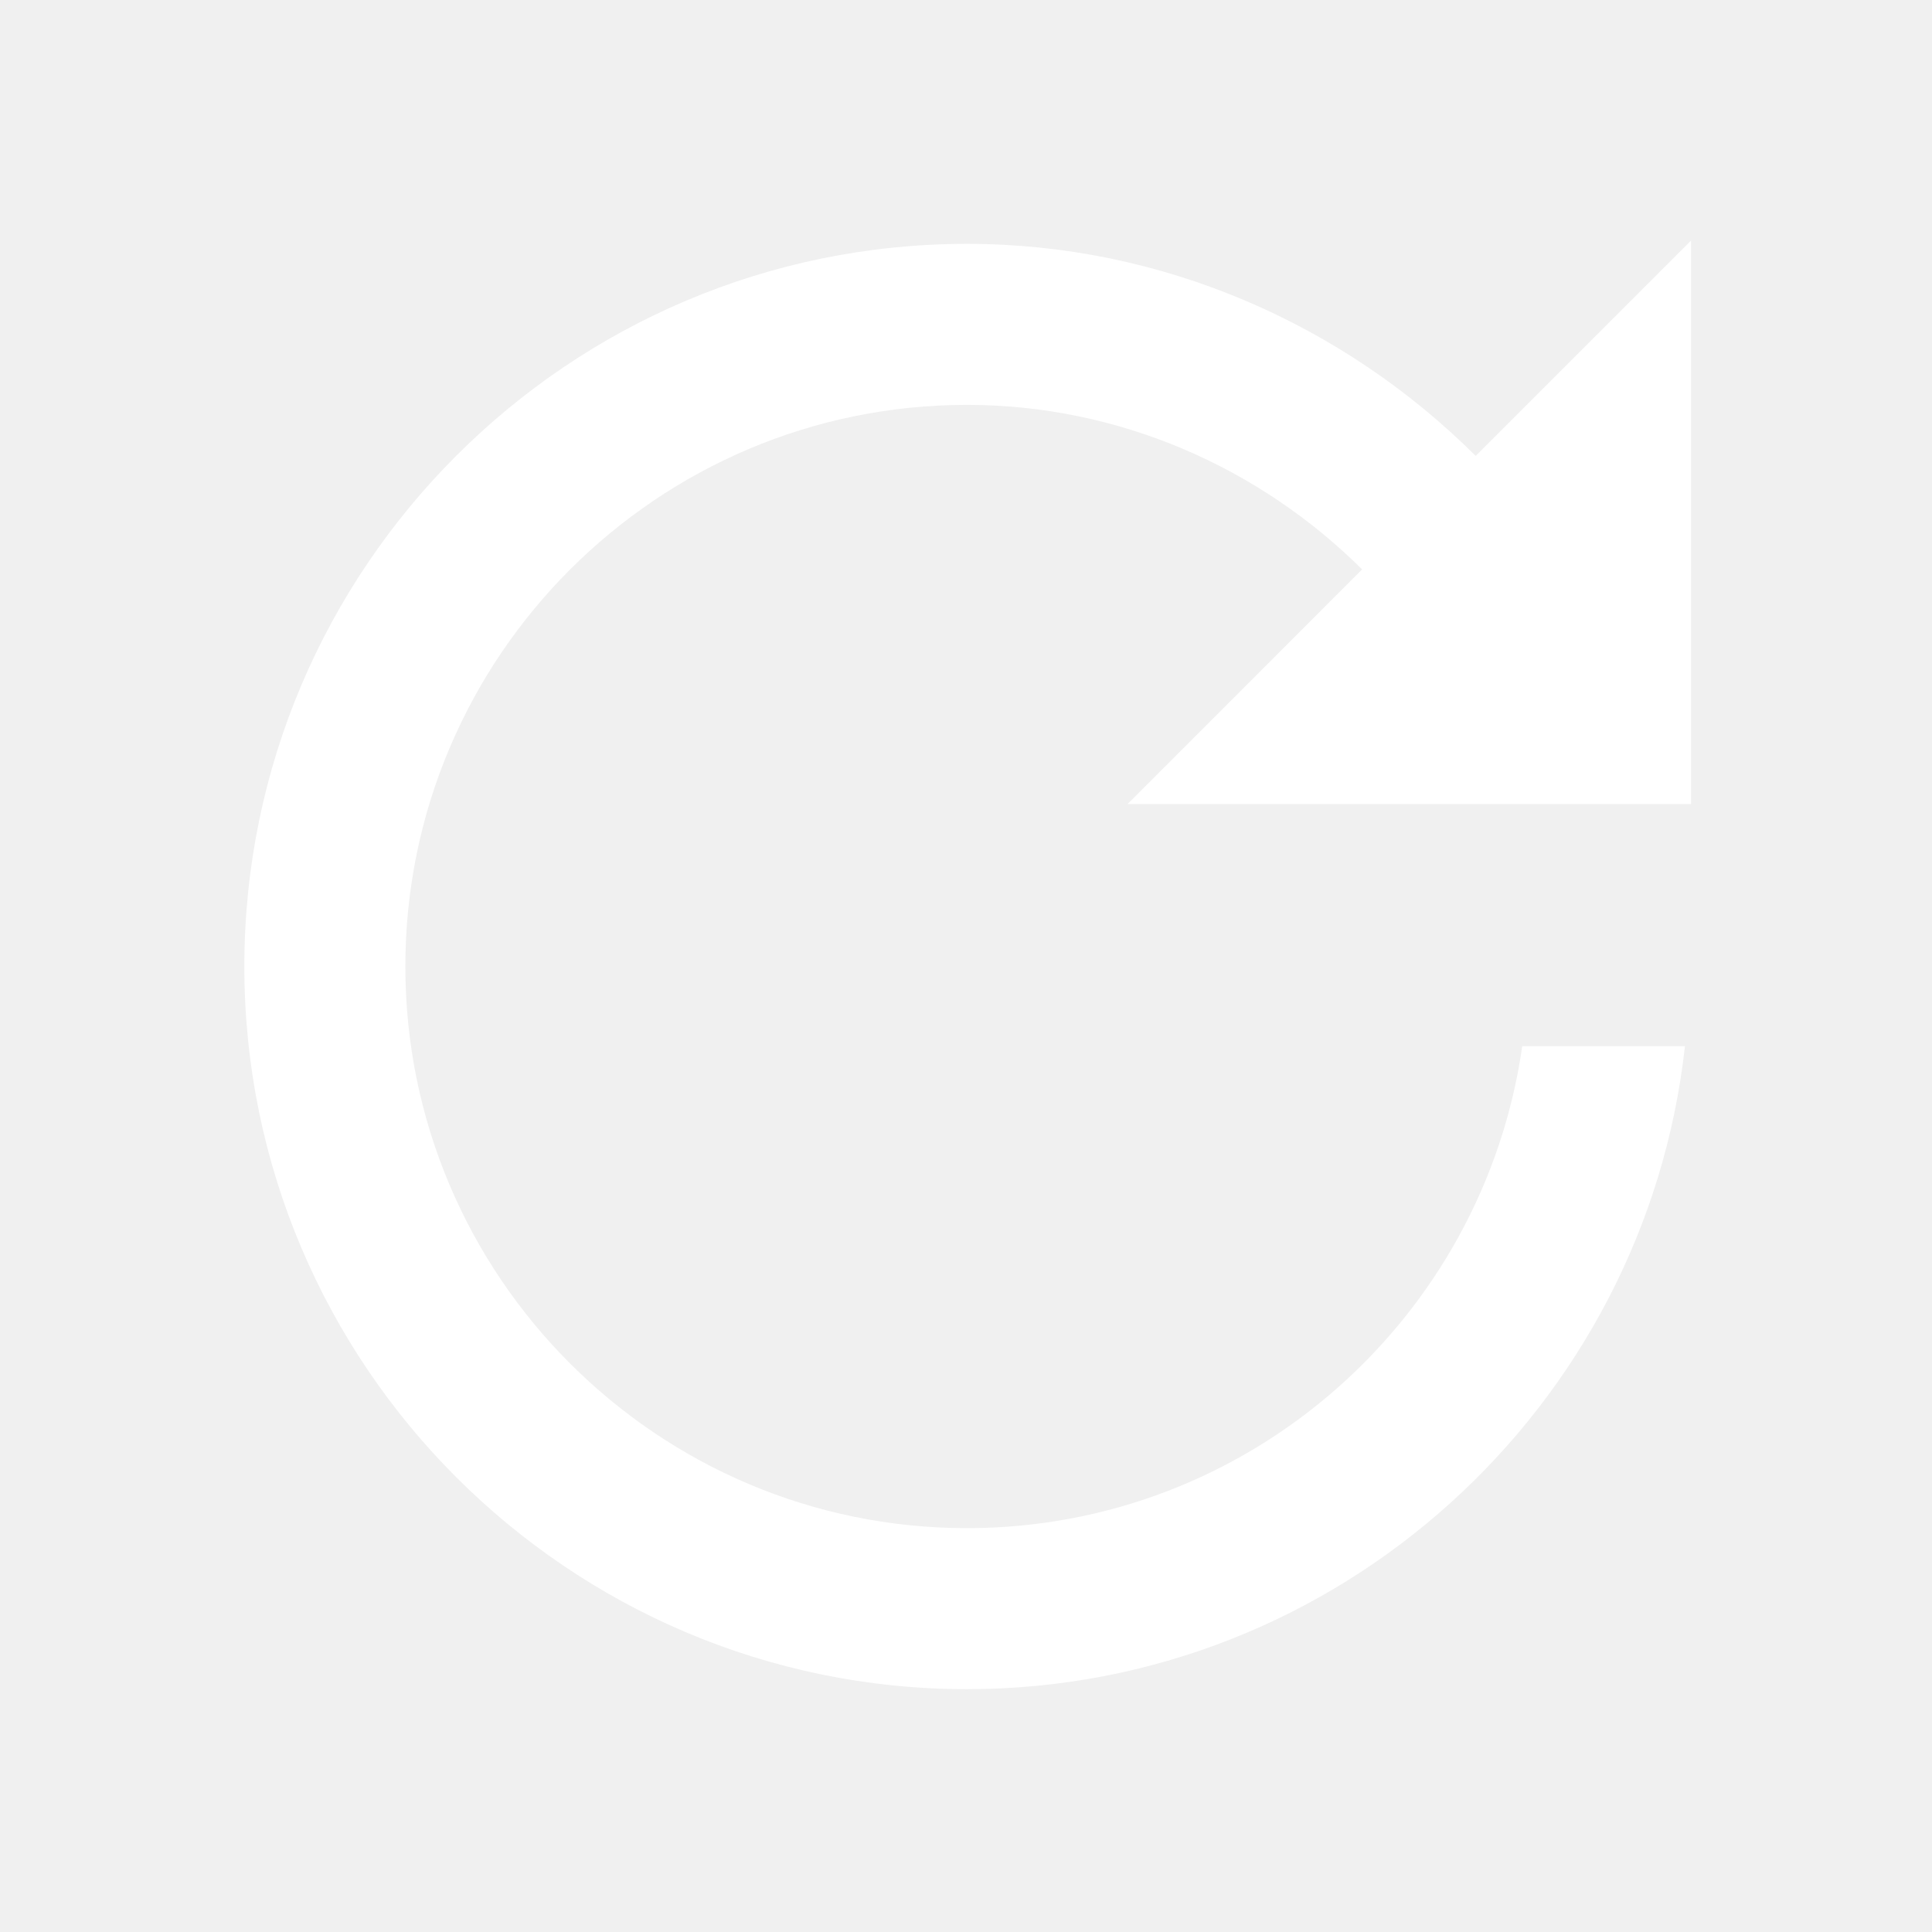
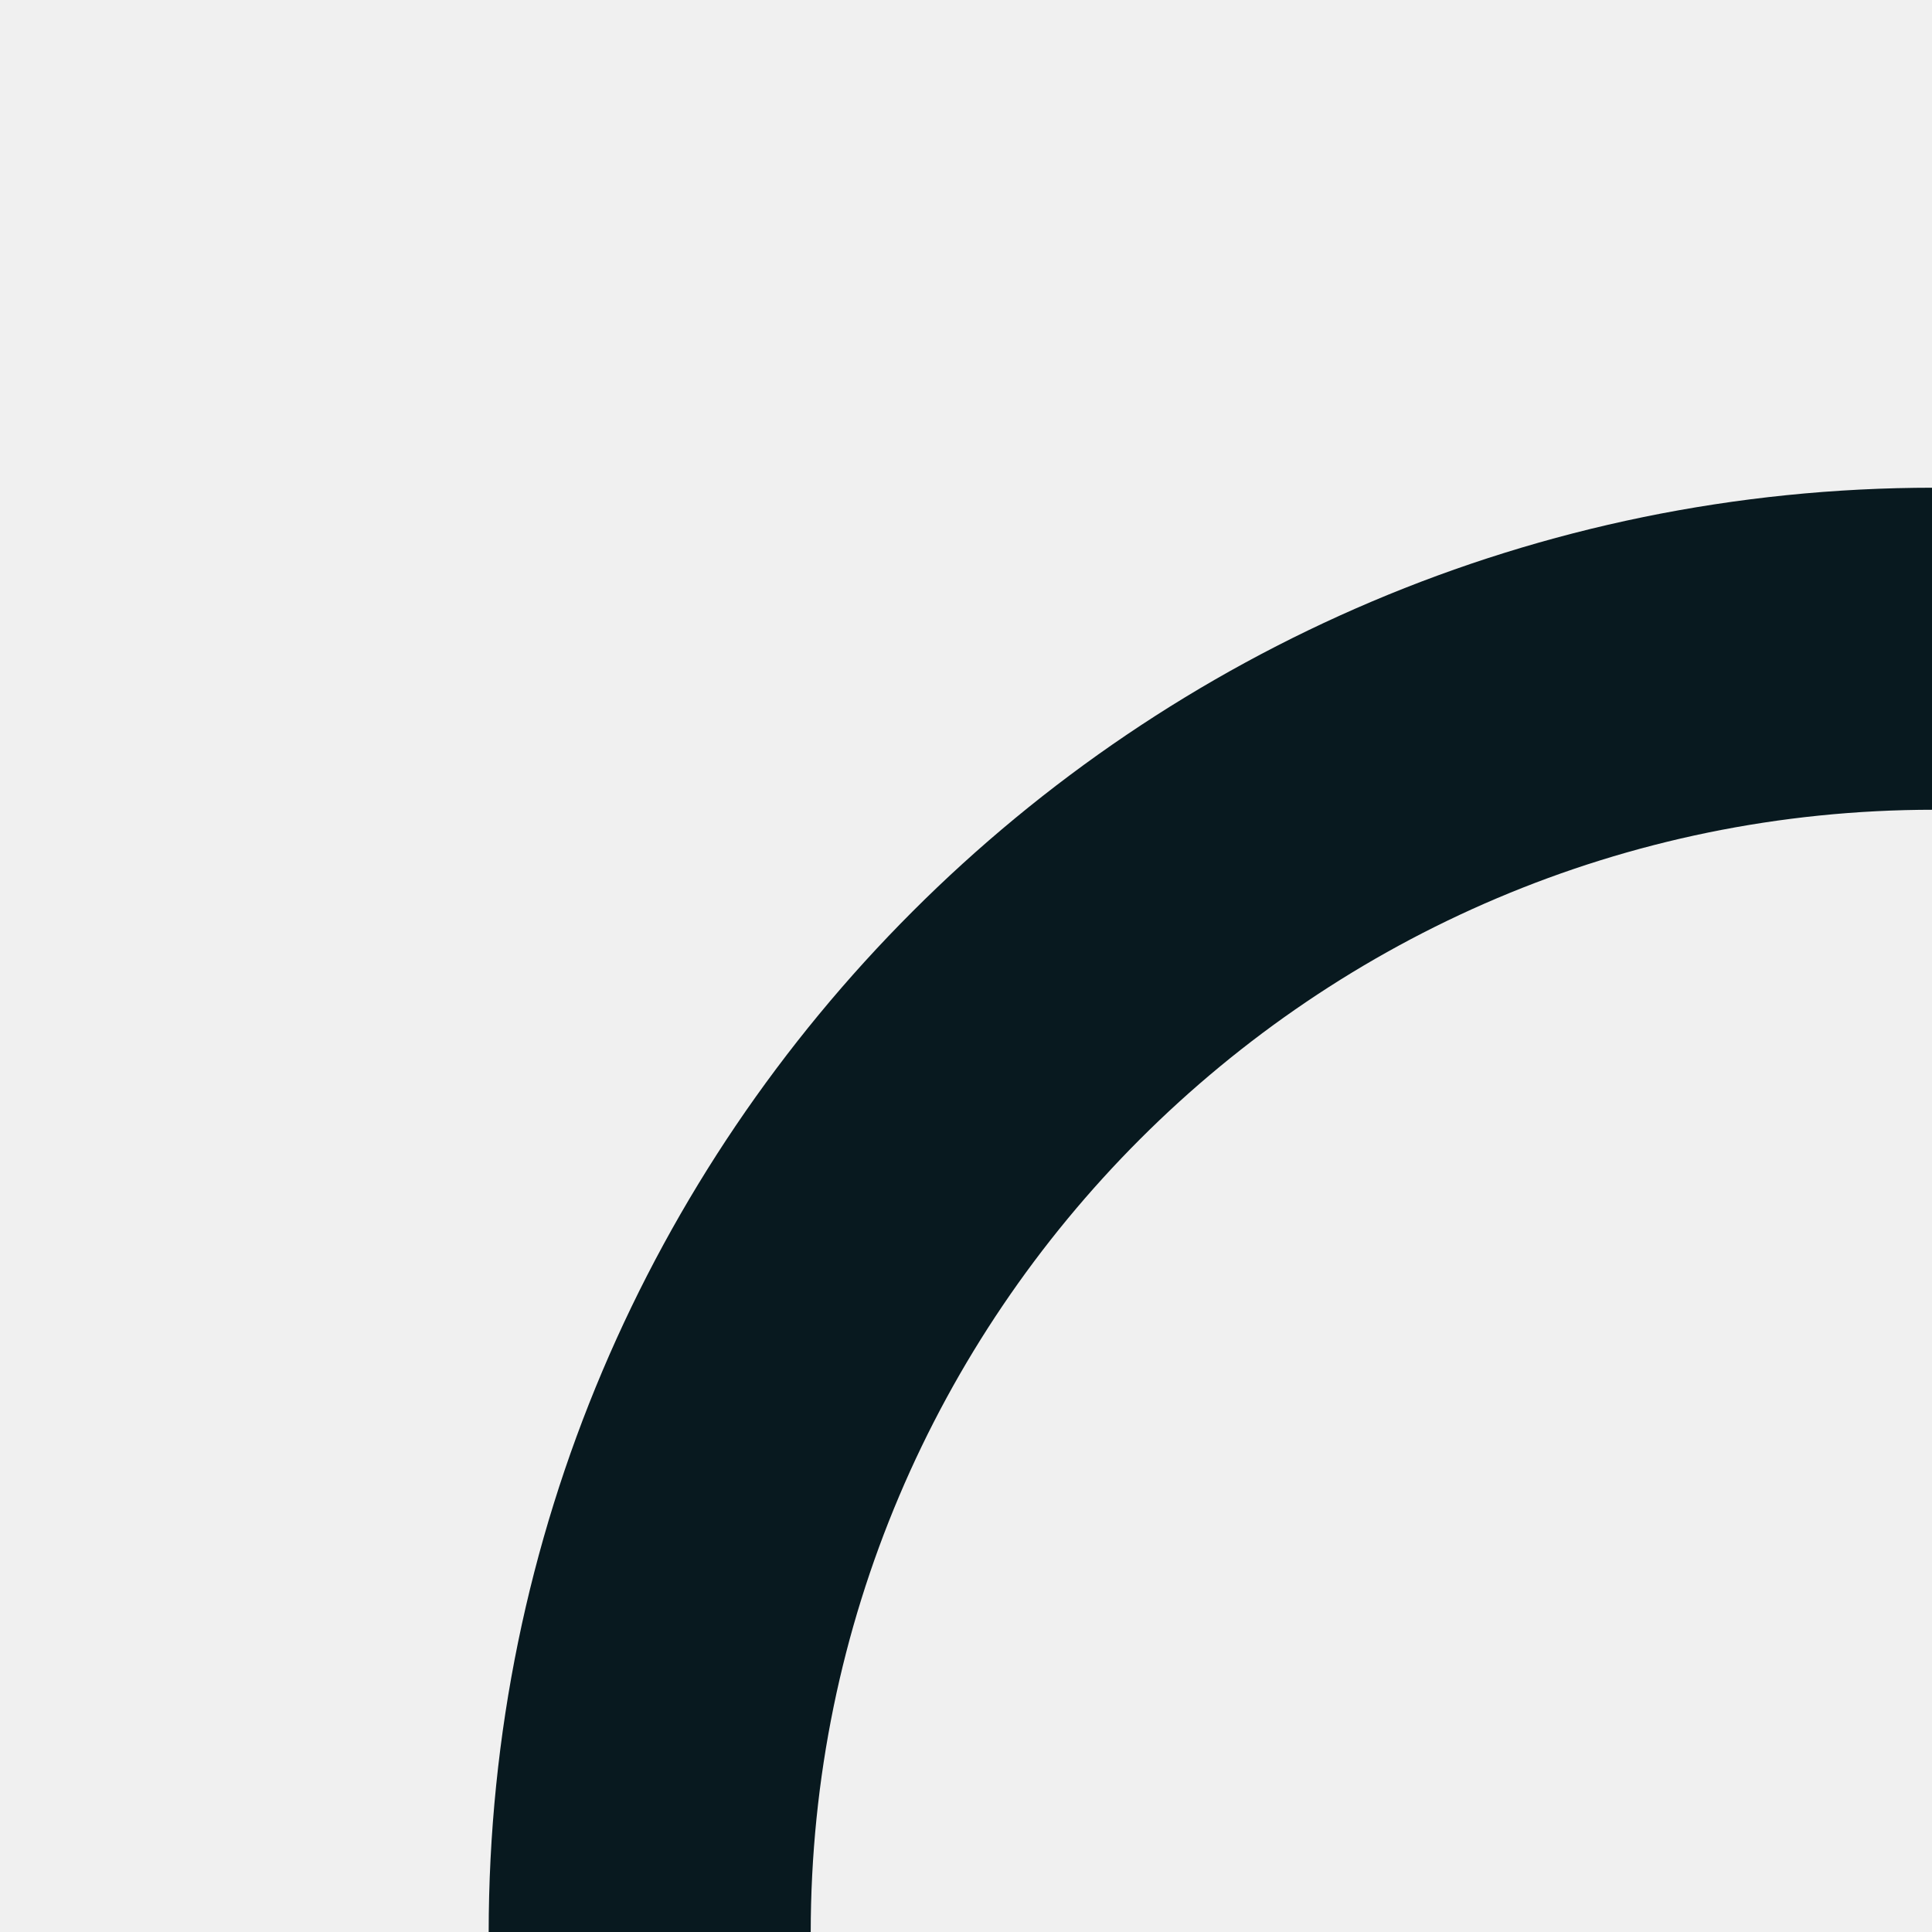
- <svg xmlns="http://www.w3.org/2000/svg" width="32" height="32" viewBox="0 0 32 32" fill="none">
-   <g id="refresh">
-     <path id="Icon" fill-rule="evenodd" clip-rule="evenodd" d="M28.009 13.318V3.984L24.442 7.551C22.238 5.358 19.236 4.039 16.016 4.039C9.418 4.039 4.047 9.408 4.047 16.008C4.047 22.608 9.418 27.978 16.016 27.978C22.168 27.978 27.248 23.308 27.908 17.328H25.213C24.57 21.834 20.696 25.311 16.016 25.311C10.887 25.311 6.714 21.138 6.714 16.008C6.714 10.879 10.887 6.706 16.016 6.706C18.517 6.706 20.848 7.73 22.561 9.431L18.676 13.318H28.009Z" fill="white" />
+ <svg xmlns="http://www.w3.org/2000/svg" version="1.1" id="refresh" x="0px" y="0px" viewBox="0 0 16 16" style="enable-background:new 0 0 16 16;" xml:space="preserve">
+   <style type="text/css">
+ 	.st0{fill:#08191F;}
+ 	.st2{fill-rule:evenodd;clip-rule:evenodd;fill:#08191F;}
+ </style>
+   <g>
+     <path class="st0" d="M28.009 13.318V3.984L24.442 7.551C22.238 5.358 19.236 4.039 16.016 4.039C9.418 4.039 4.047 9.408      4.047 16.008C4.047 22.608 9.418 27.978 16.016 27.978C22.168 27.978 27.248 23.308 27.908 17.328H25.213C24.57      21.834 20.696 25.311 16.016 25.311C10.887 25.311 6.714 21.138 6.714 16.008C6.714 10.879 10.887 6.706 16.016 6.706C18.517      6.706 20.848 7.73 22.561 9.431L18.676 13.318H28.009Z" />
  </g>
</svg>
